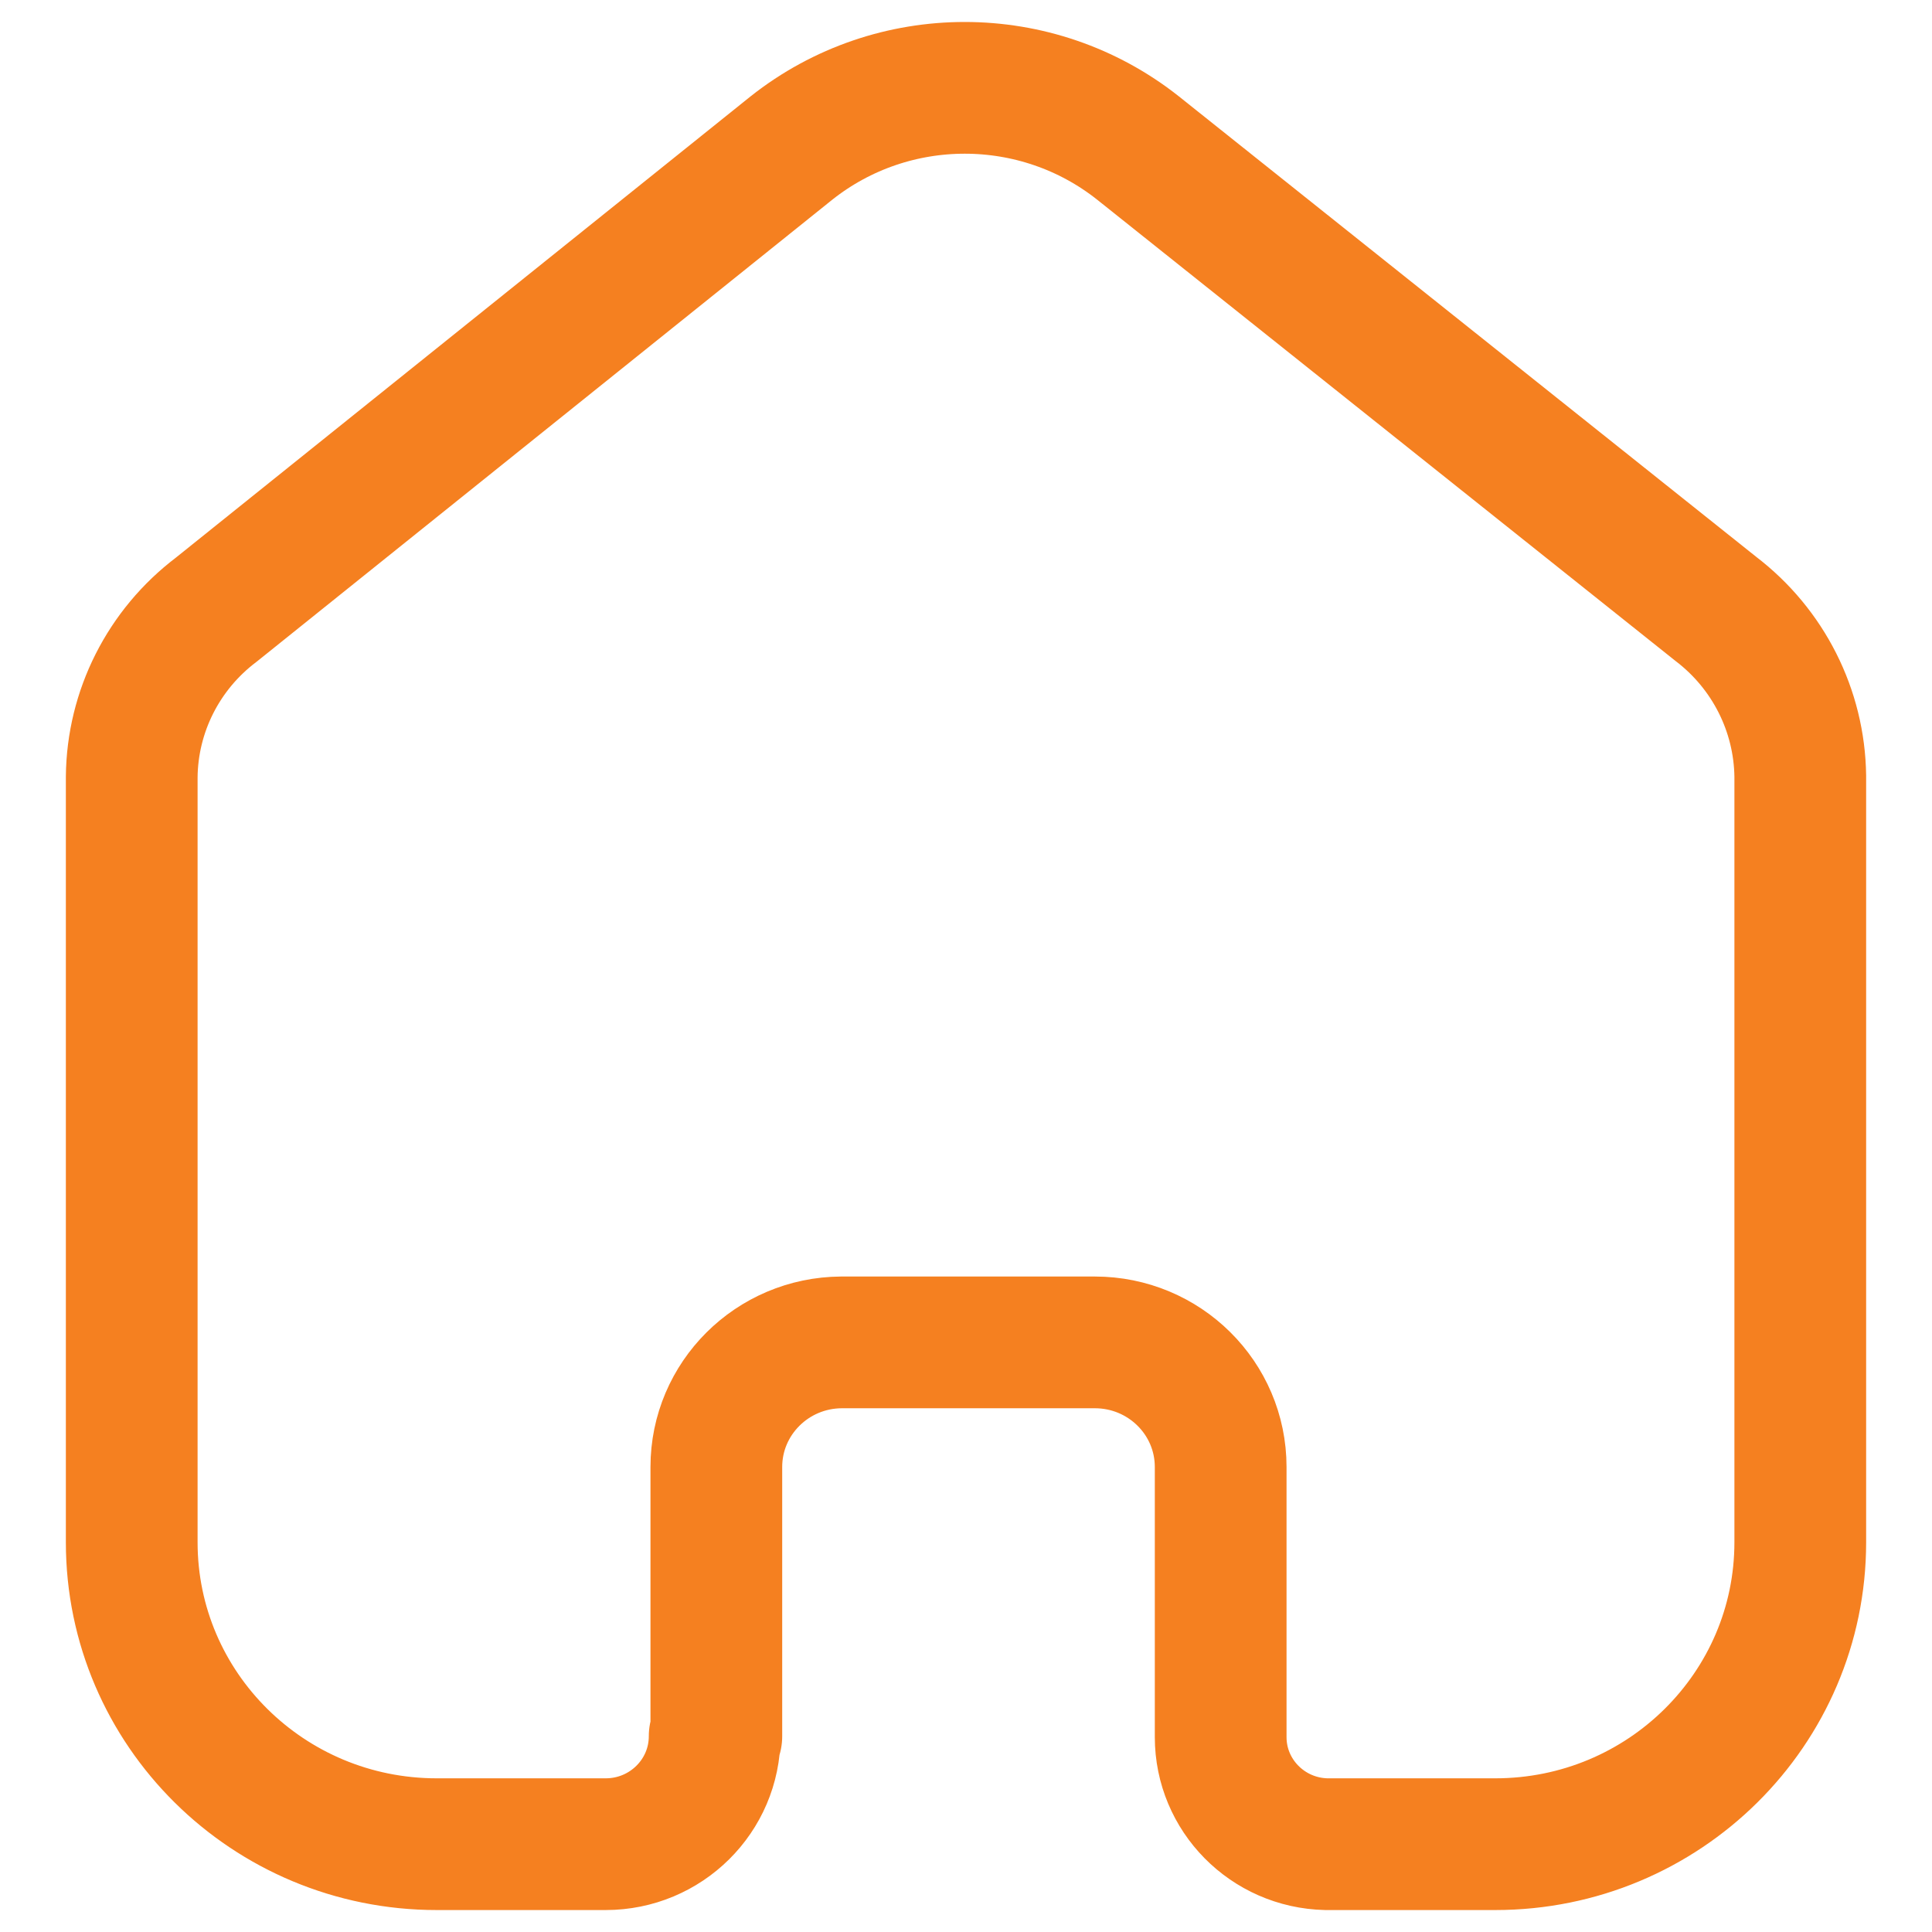
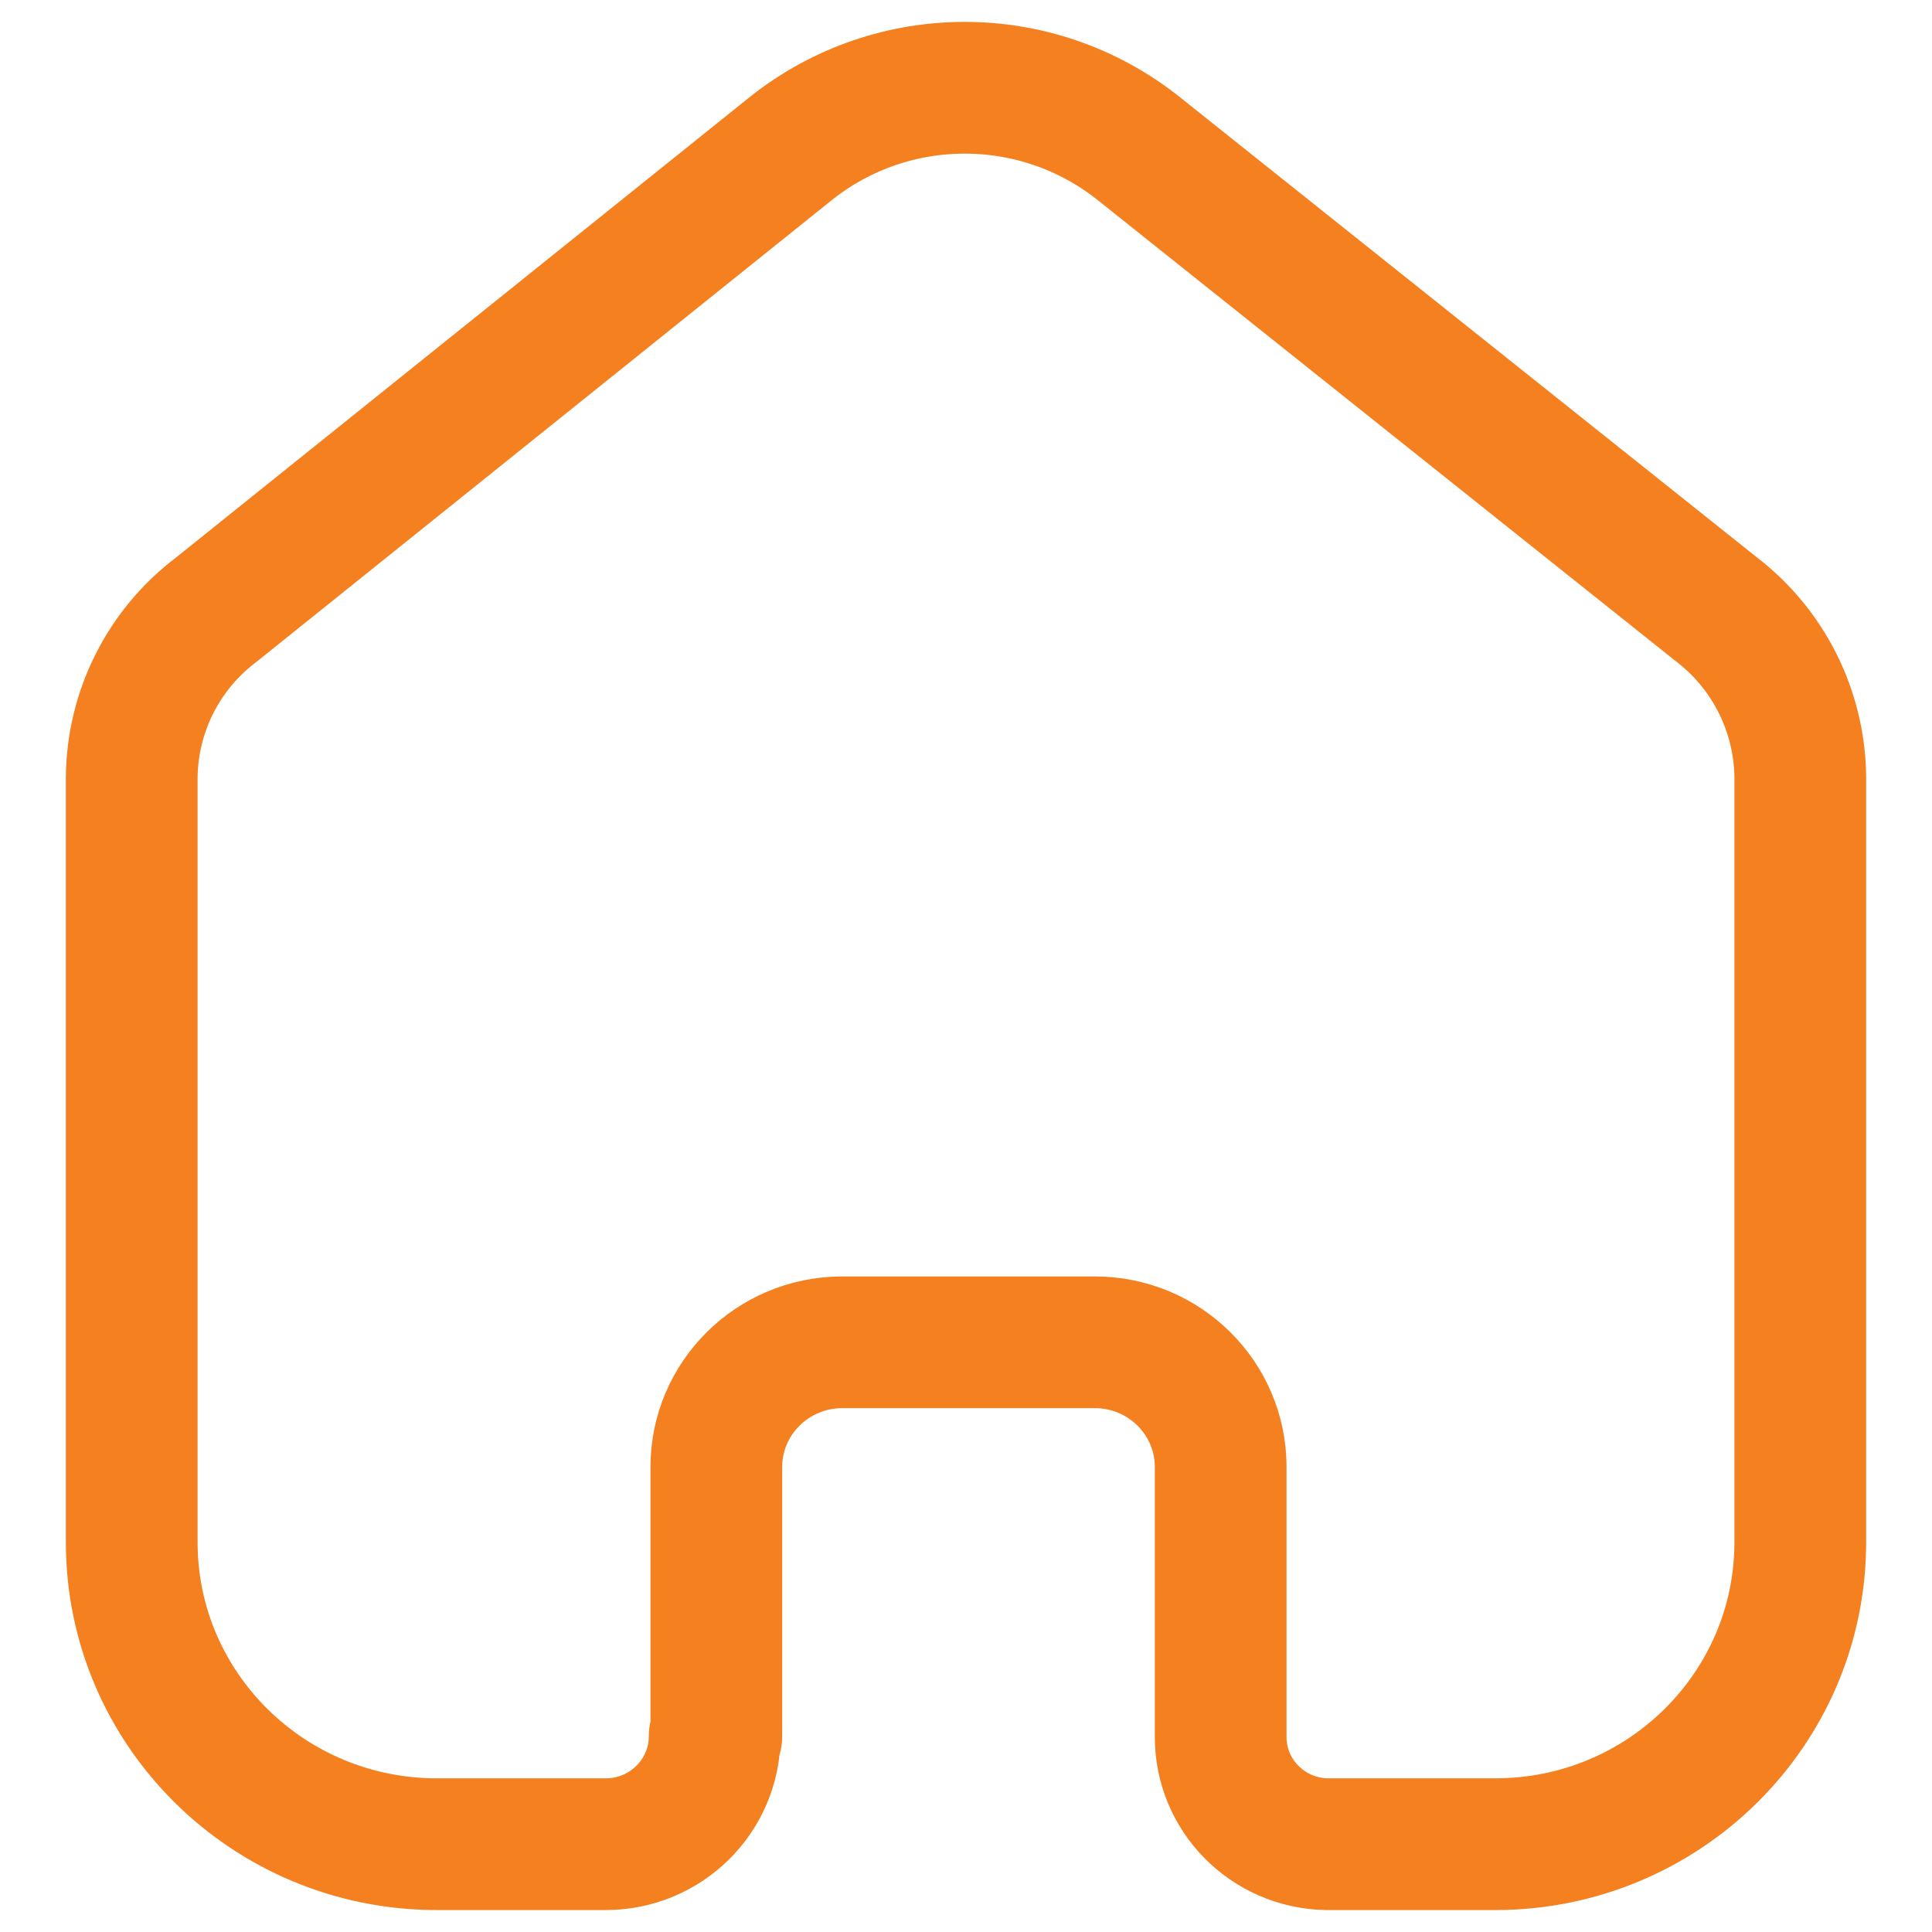
- <svg xmlns="http://www.w3.org/2000/svg" width="22" height="22" viewBox="0 0 22 22" fill="none">
-   <path d="M8.157 19.771V16.705C8.157 15.925 8.793 15.291 9.581 15.286H12.467C13.259 15.286 13.9 15.921 13.9 16.705V16.705V19.781C13.9 20.443 14.434 20.985 15.103 21H17.027C18.945 21 20.5 19.461 20.5 17.562V17.562V8.838C20.49 8.091 20.136 7.389 19.538 6.933L12.958 1.685C11.805 0.772 10.166 0.772 9.013 1.685L2.462 6.943C1.862 7.397 1.507 8.1 1.5 8.847V17.562C1.5 19.461 3.055 21 4.973 21H6.897C7.582 21 8.138 20.45 8.138 19.771V19.771" stroke="#F58020" stroke-width="1.5" stroke-linecap="round" stroke-linejoin="round" />
+ <svg xmlns="http://www.w3.org/2000/svg" width="22" height="22" fill="none">
+   <path d="M8.157 19.771v-3.066c0-.78.636-1.414 1.424-1.42h2.886c.792 0 1.433.636 1.433 1.42v3.076c0 .662.534 1.204 1.203 1.219h1.924c1.918 0 3.473-1.54 3.473-3.438V8.838a2.44 2.44 0 0 0-.962-1.905l-6.58-5.248a3.18 3.18 0 0 0-3.945 0L2.462 6.943A2.42 2.42 0 0 0 1.5 8.847v8.715C1.5 19.46 3.055 21 4.973 21h1.924c.685 0 1.241-.55 1.241-1.229" stroke="#F58020" stroke-width="1.5" stroke-linecap="round" stroke-linejoin="round" />
</svg>
